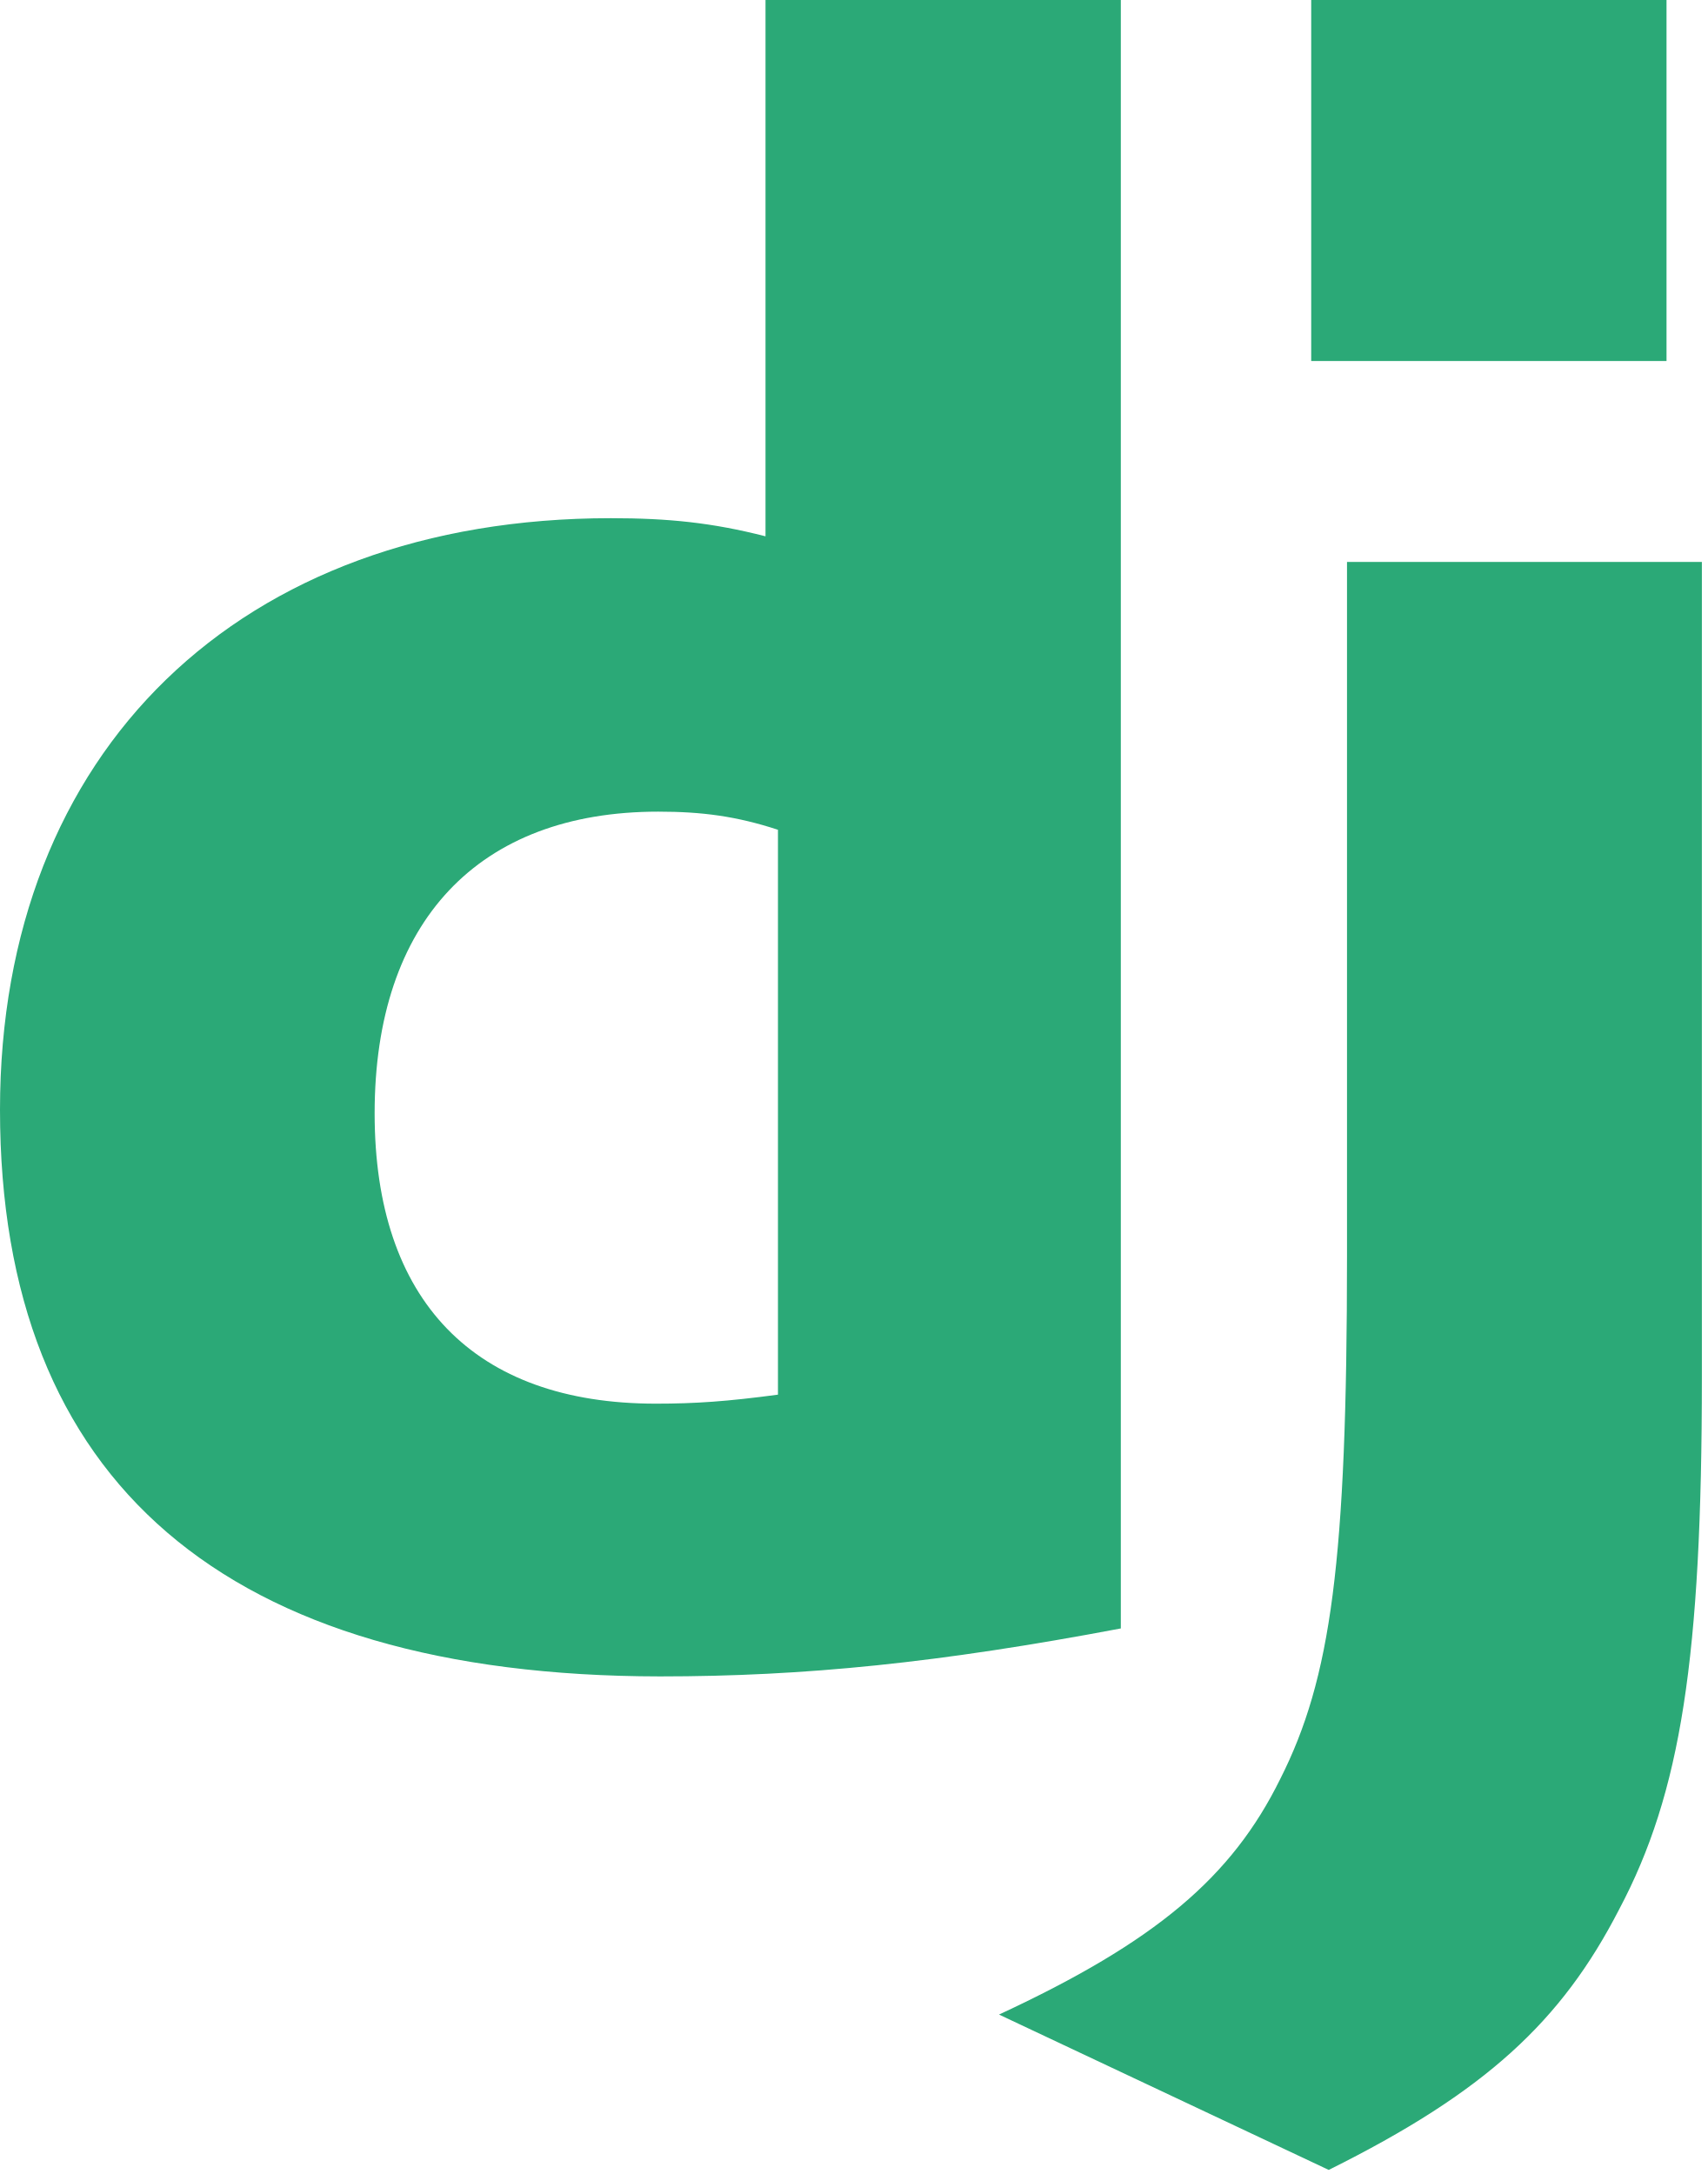
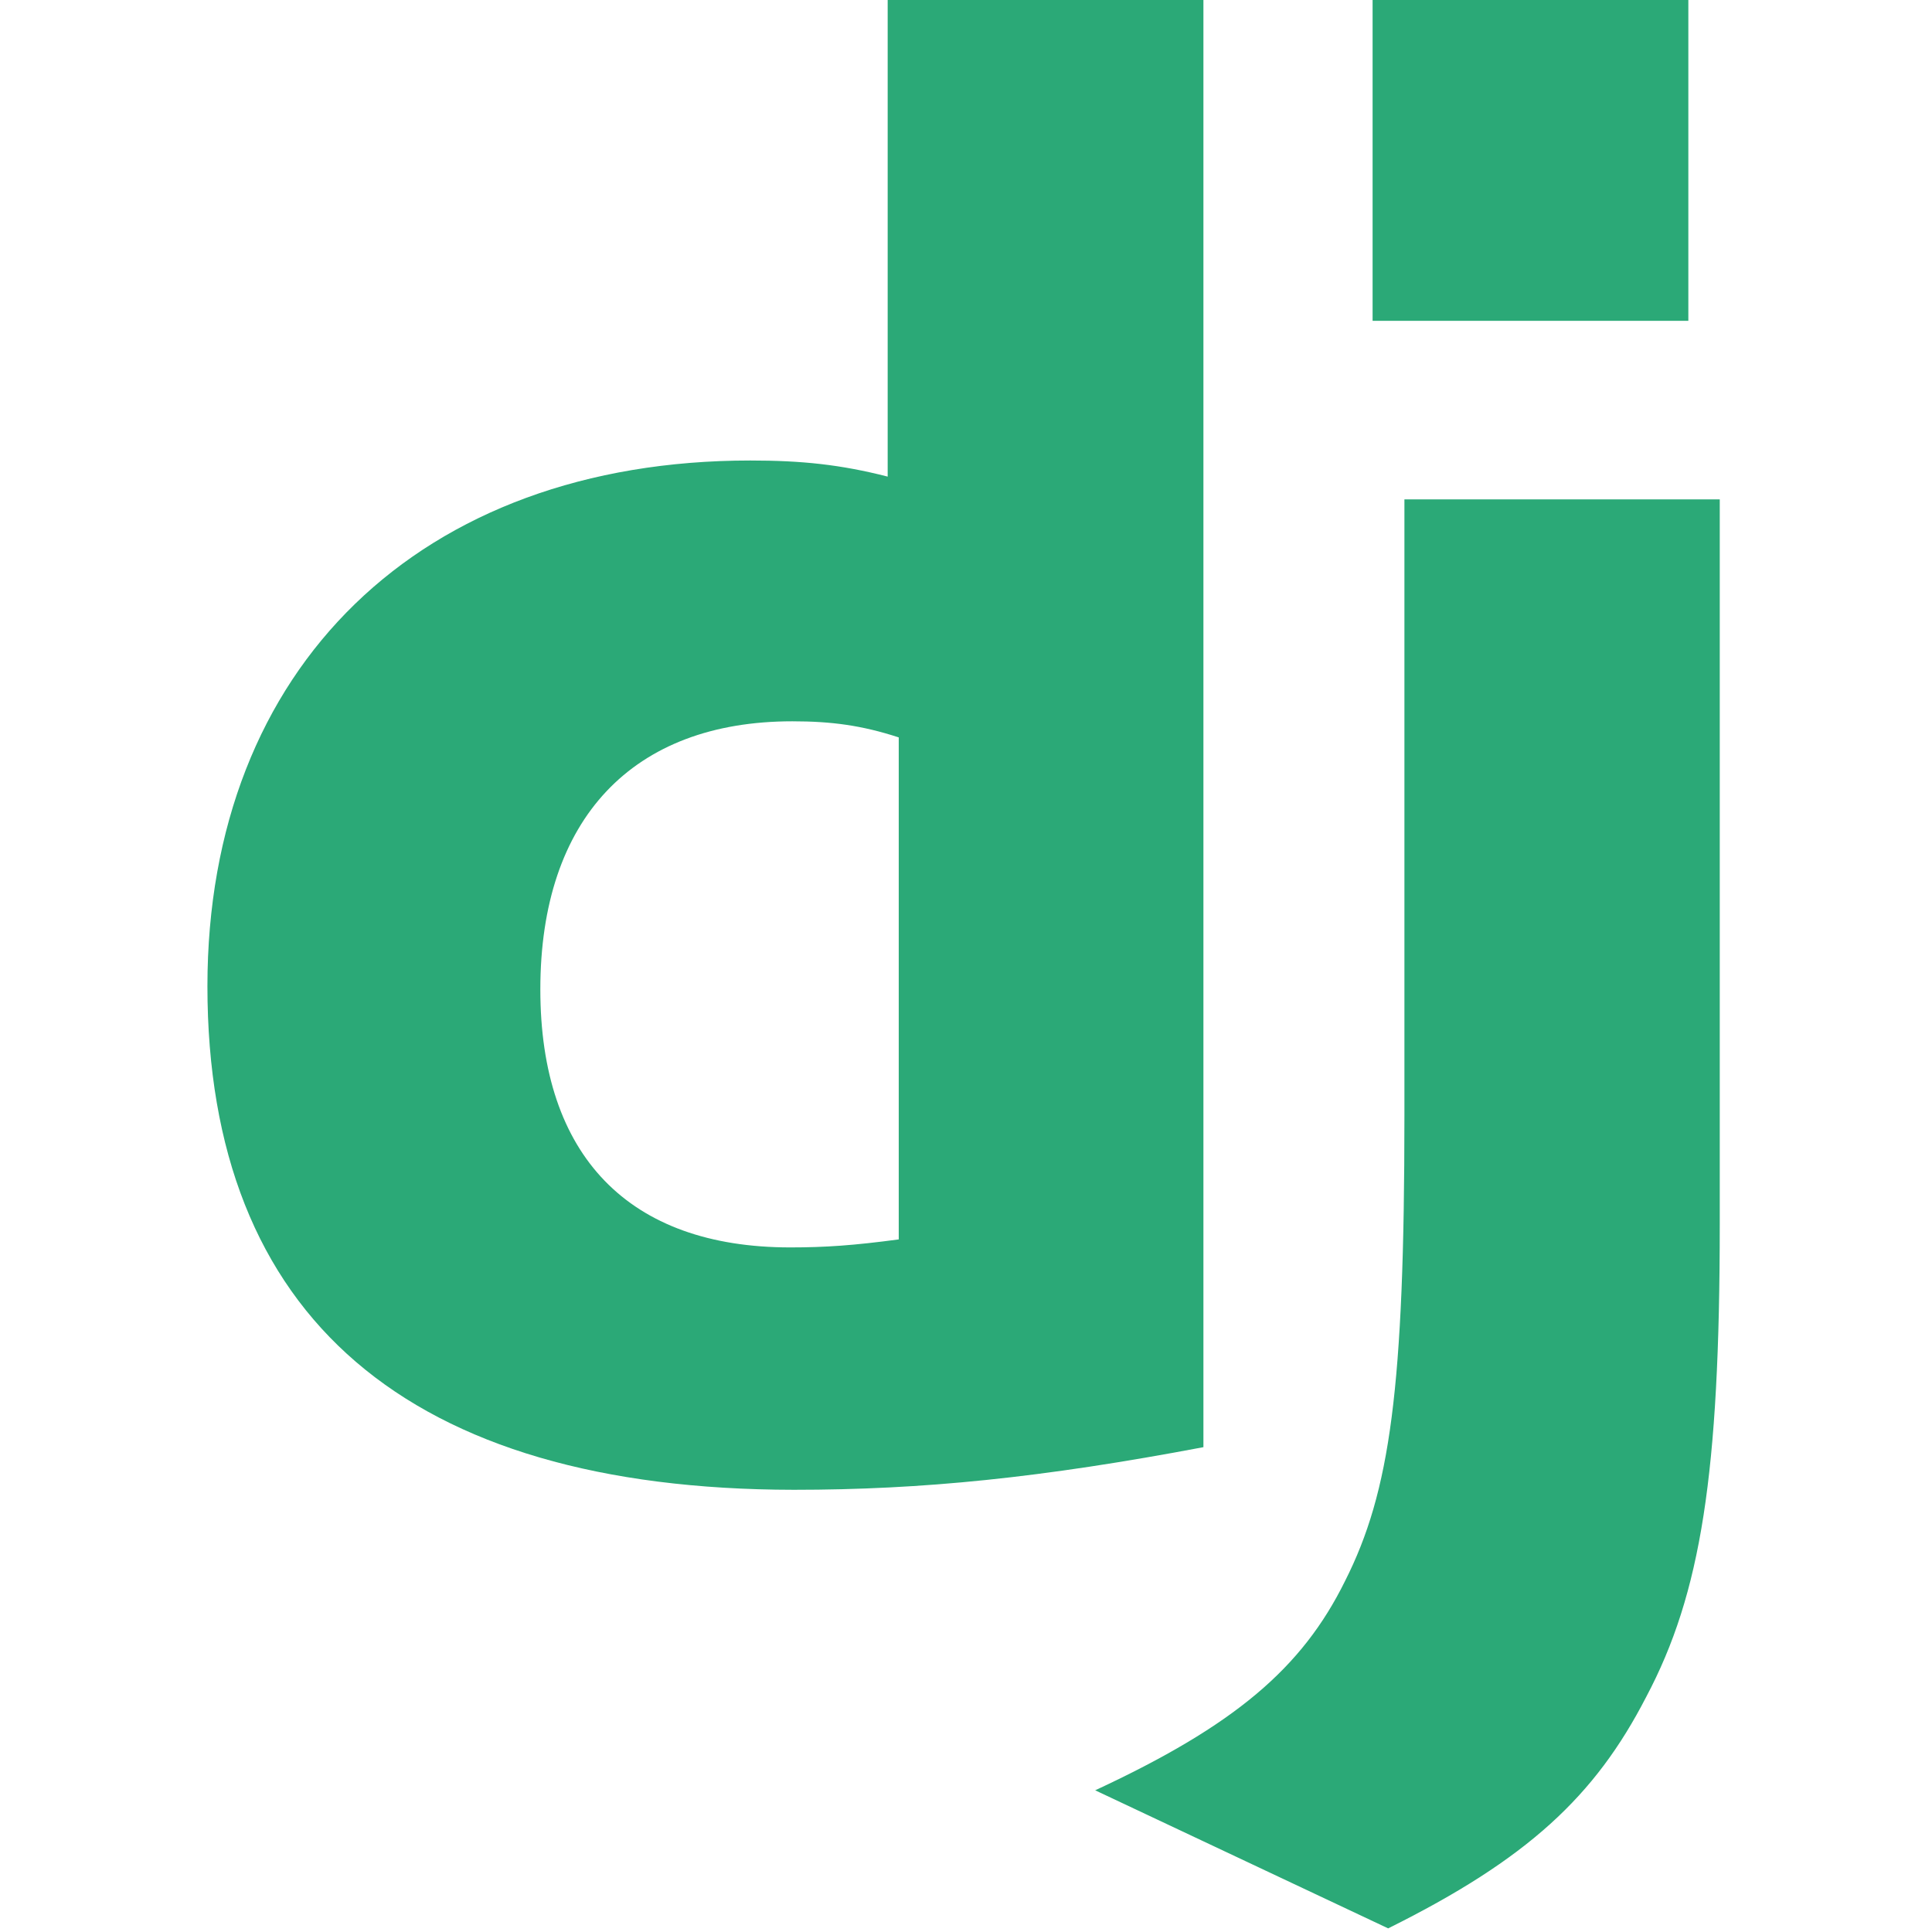
- <svg xmlns="http://www.w3.org/2000/svg" width="256px" height="326px" viewBox="0 0 256 326" version="1.1" preserveAspectRatio="xMidYMid">
+ <svg xmlns="http://www.w3.org/2000/svg" width="64px" height="64px" viewBox="0 0 256 326" version="1.1" preserveAspectRatio="xMidYMid">
  <g fill="#2BA977">
    <path d="M114.784,0 L168.062,0 L168.062,244.191 C140.772,249.353 120.681,251.384 98.945,251.384 C33.873,251.316 0,222.245 0,166.412 C0,112.617 35.93,77.704 91.608,77.704 C100.248,77.704 106.83,78.384 114.784,80.421 L114.784,0 Z M116.651,124.427 C110.412,122.389 105.269,121.71 98.686,121.71 C71.739,121.71 56.174,138.147 56.174,166.953 C56.174,194.999 71.053,210.485 98.344,210.485 C104.24,210.485 109.04,210.153 116.651,209.134 L116.651,124.427 Z" />
    <path d="M255.187,84.261 L255.187,206.523 C255.187,248.628 252.033,268.876 242.776,286.332 C234.136,303.116 222.754,313.699 199.235,325.388 L149.797,302.091 C173.316,291.162 184.698,281.503 191.966,266.764 C199.578,251.692 201.977,234.235 201.977,188.319 L201.977,84.261 L255.187,84.261 L255.187,84.261 Z" />
    <path d="M196.608,0 L249.886,0 L249.886,54.135 L196.608,54.135 L196.608,0 L196.608,0 Z" />
  </g>
</svg>
